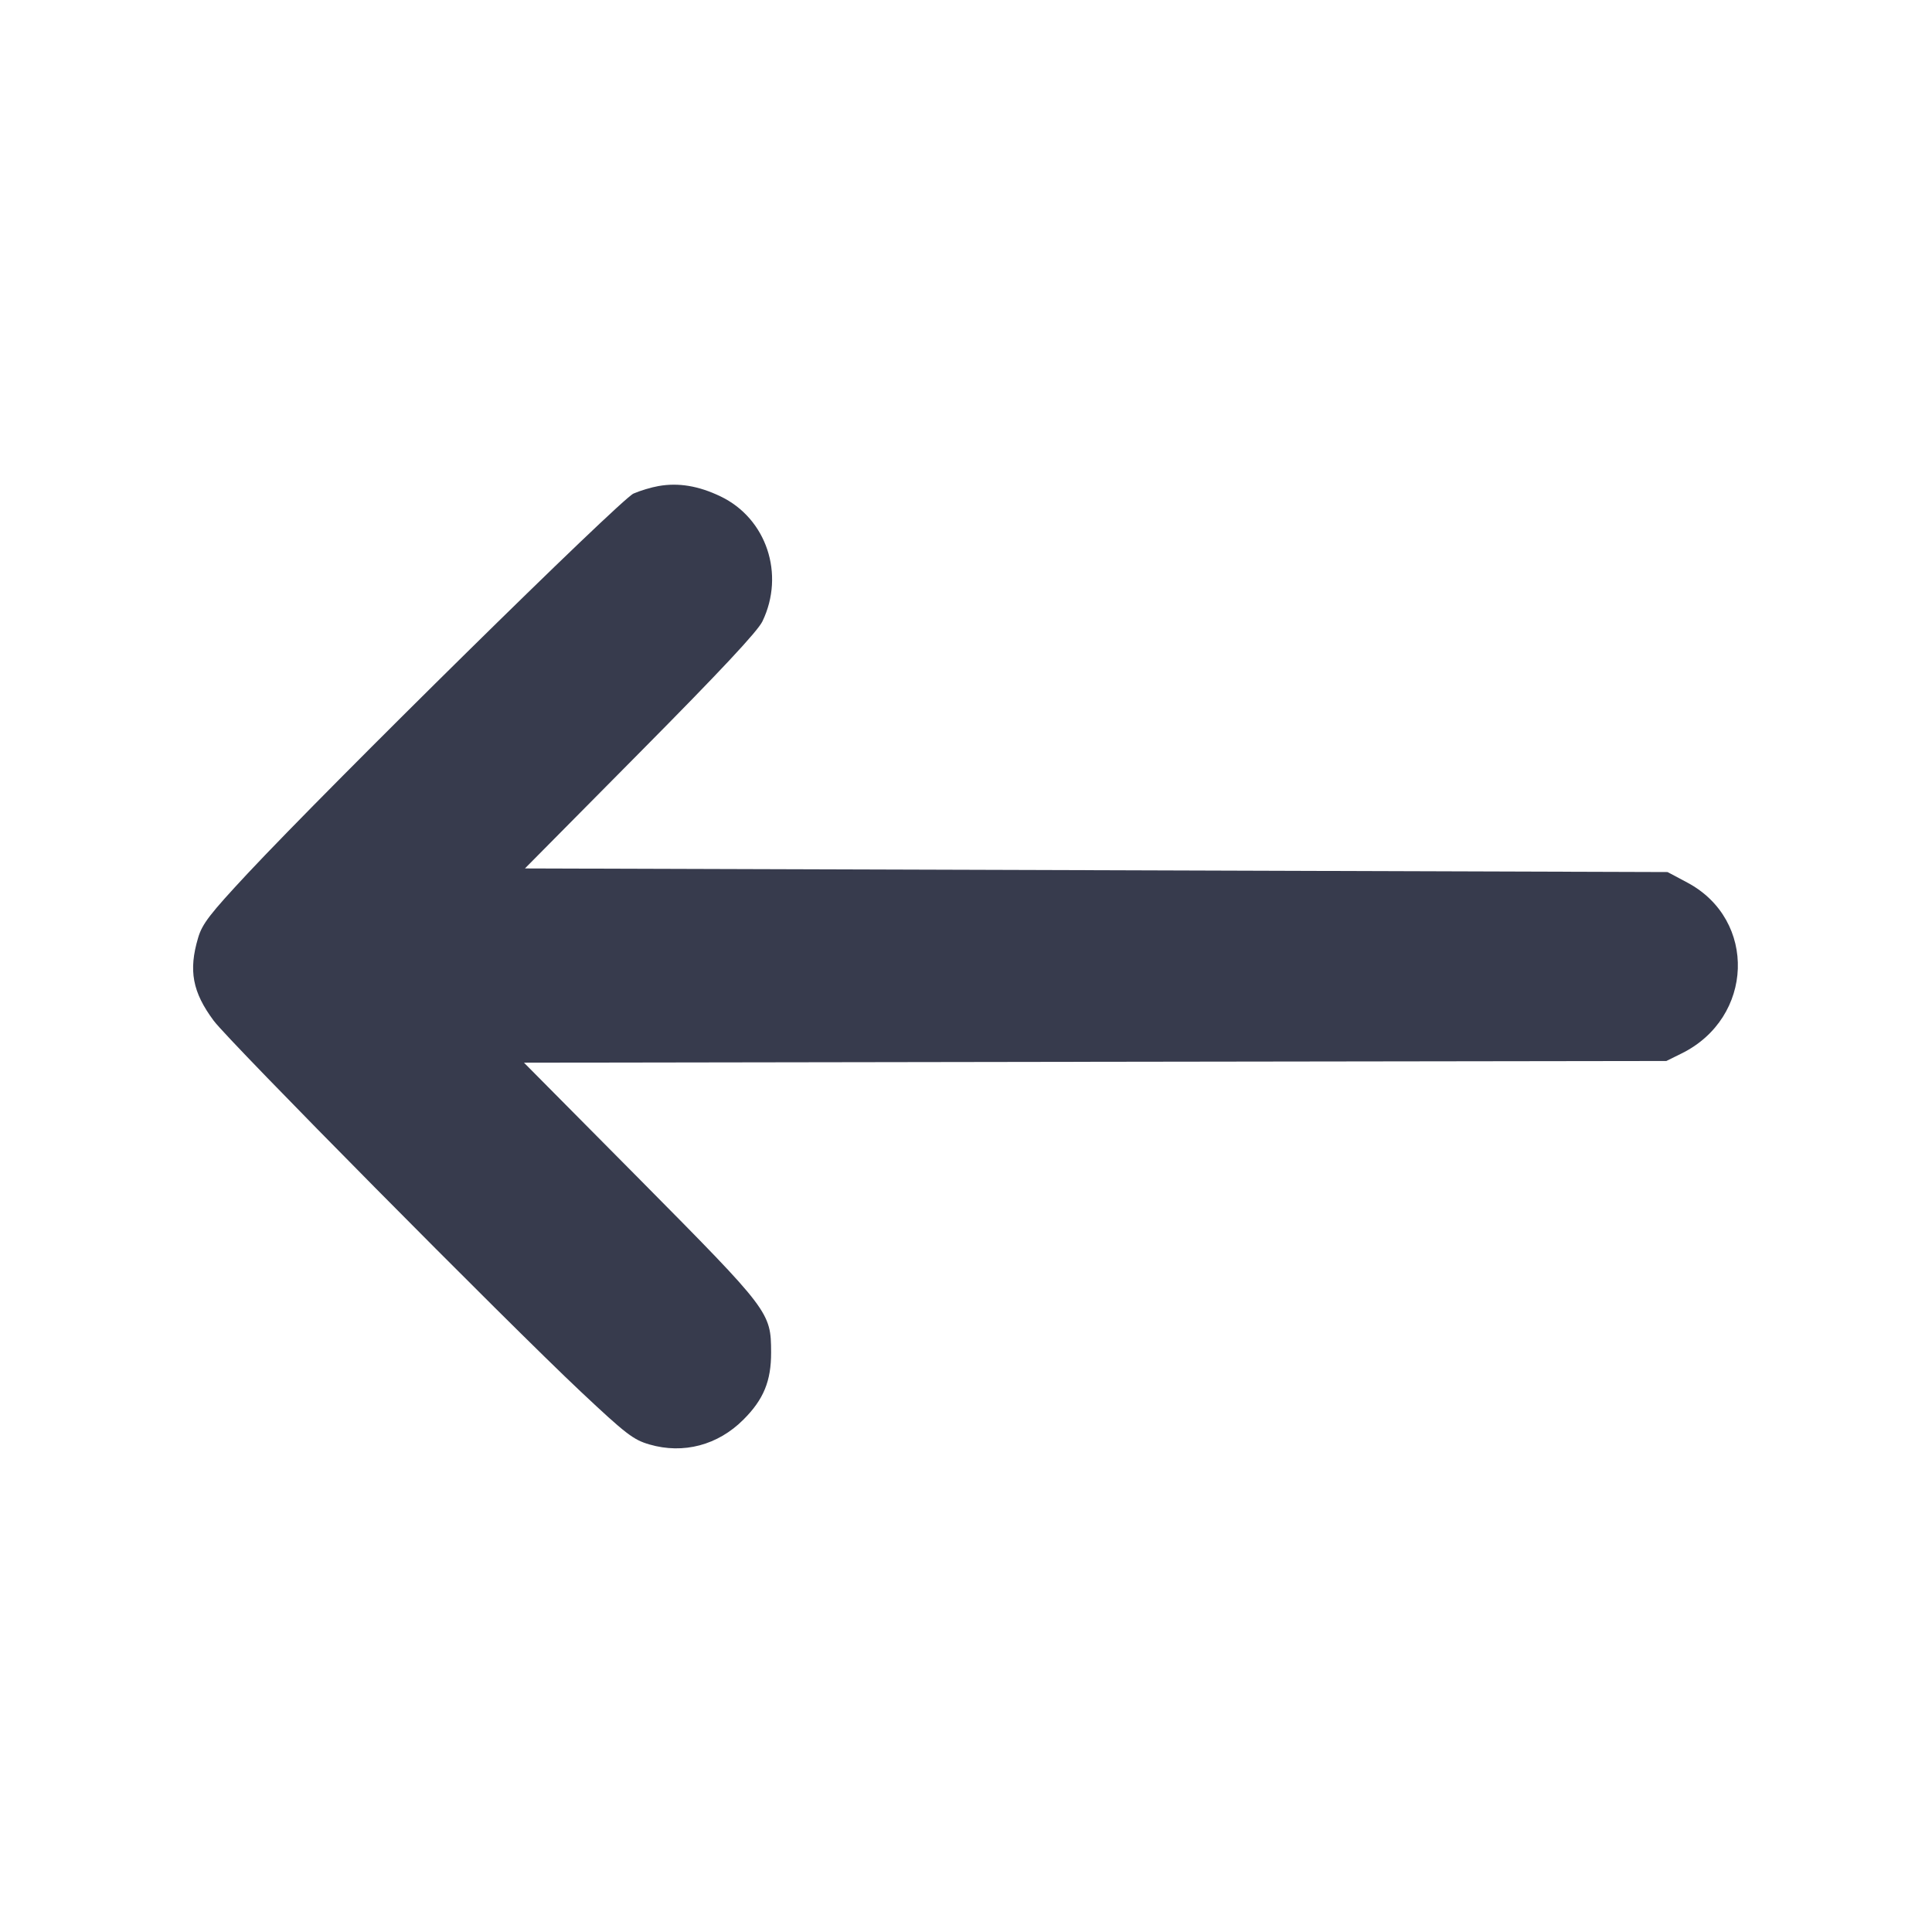
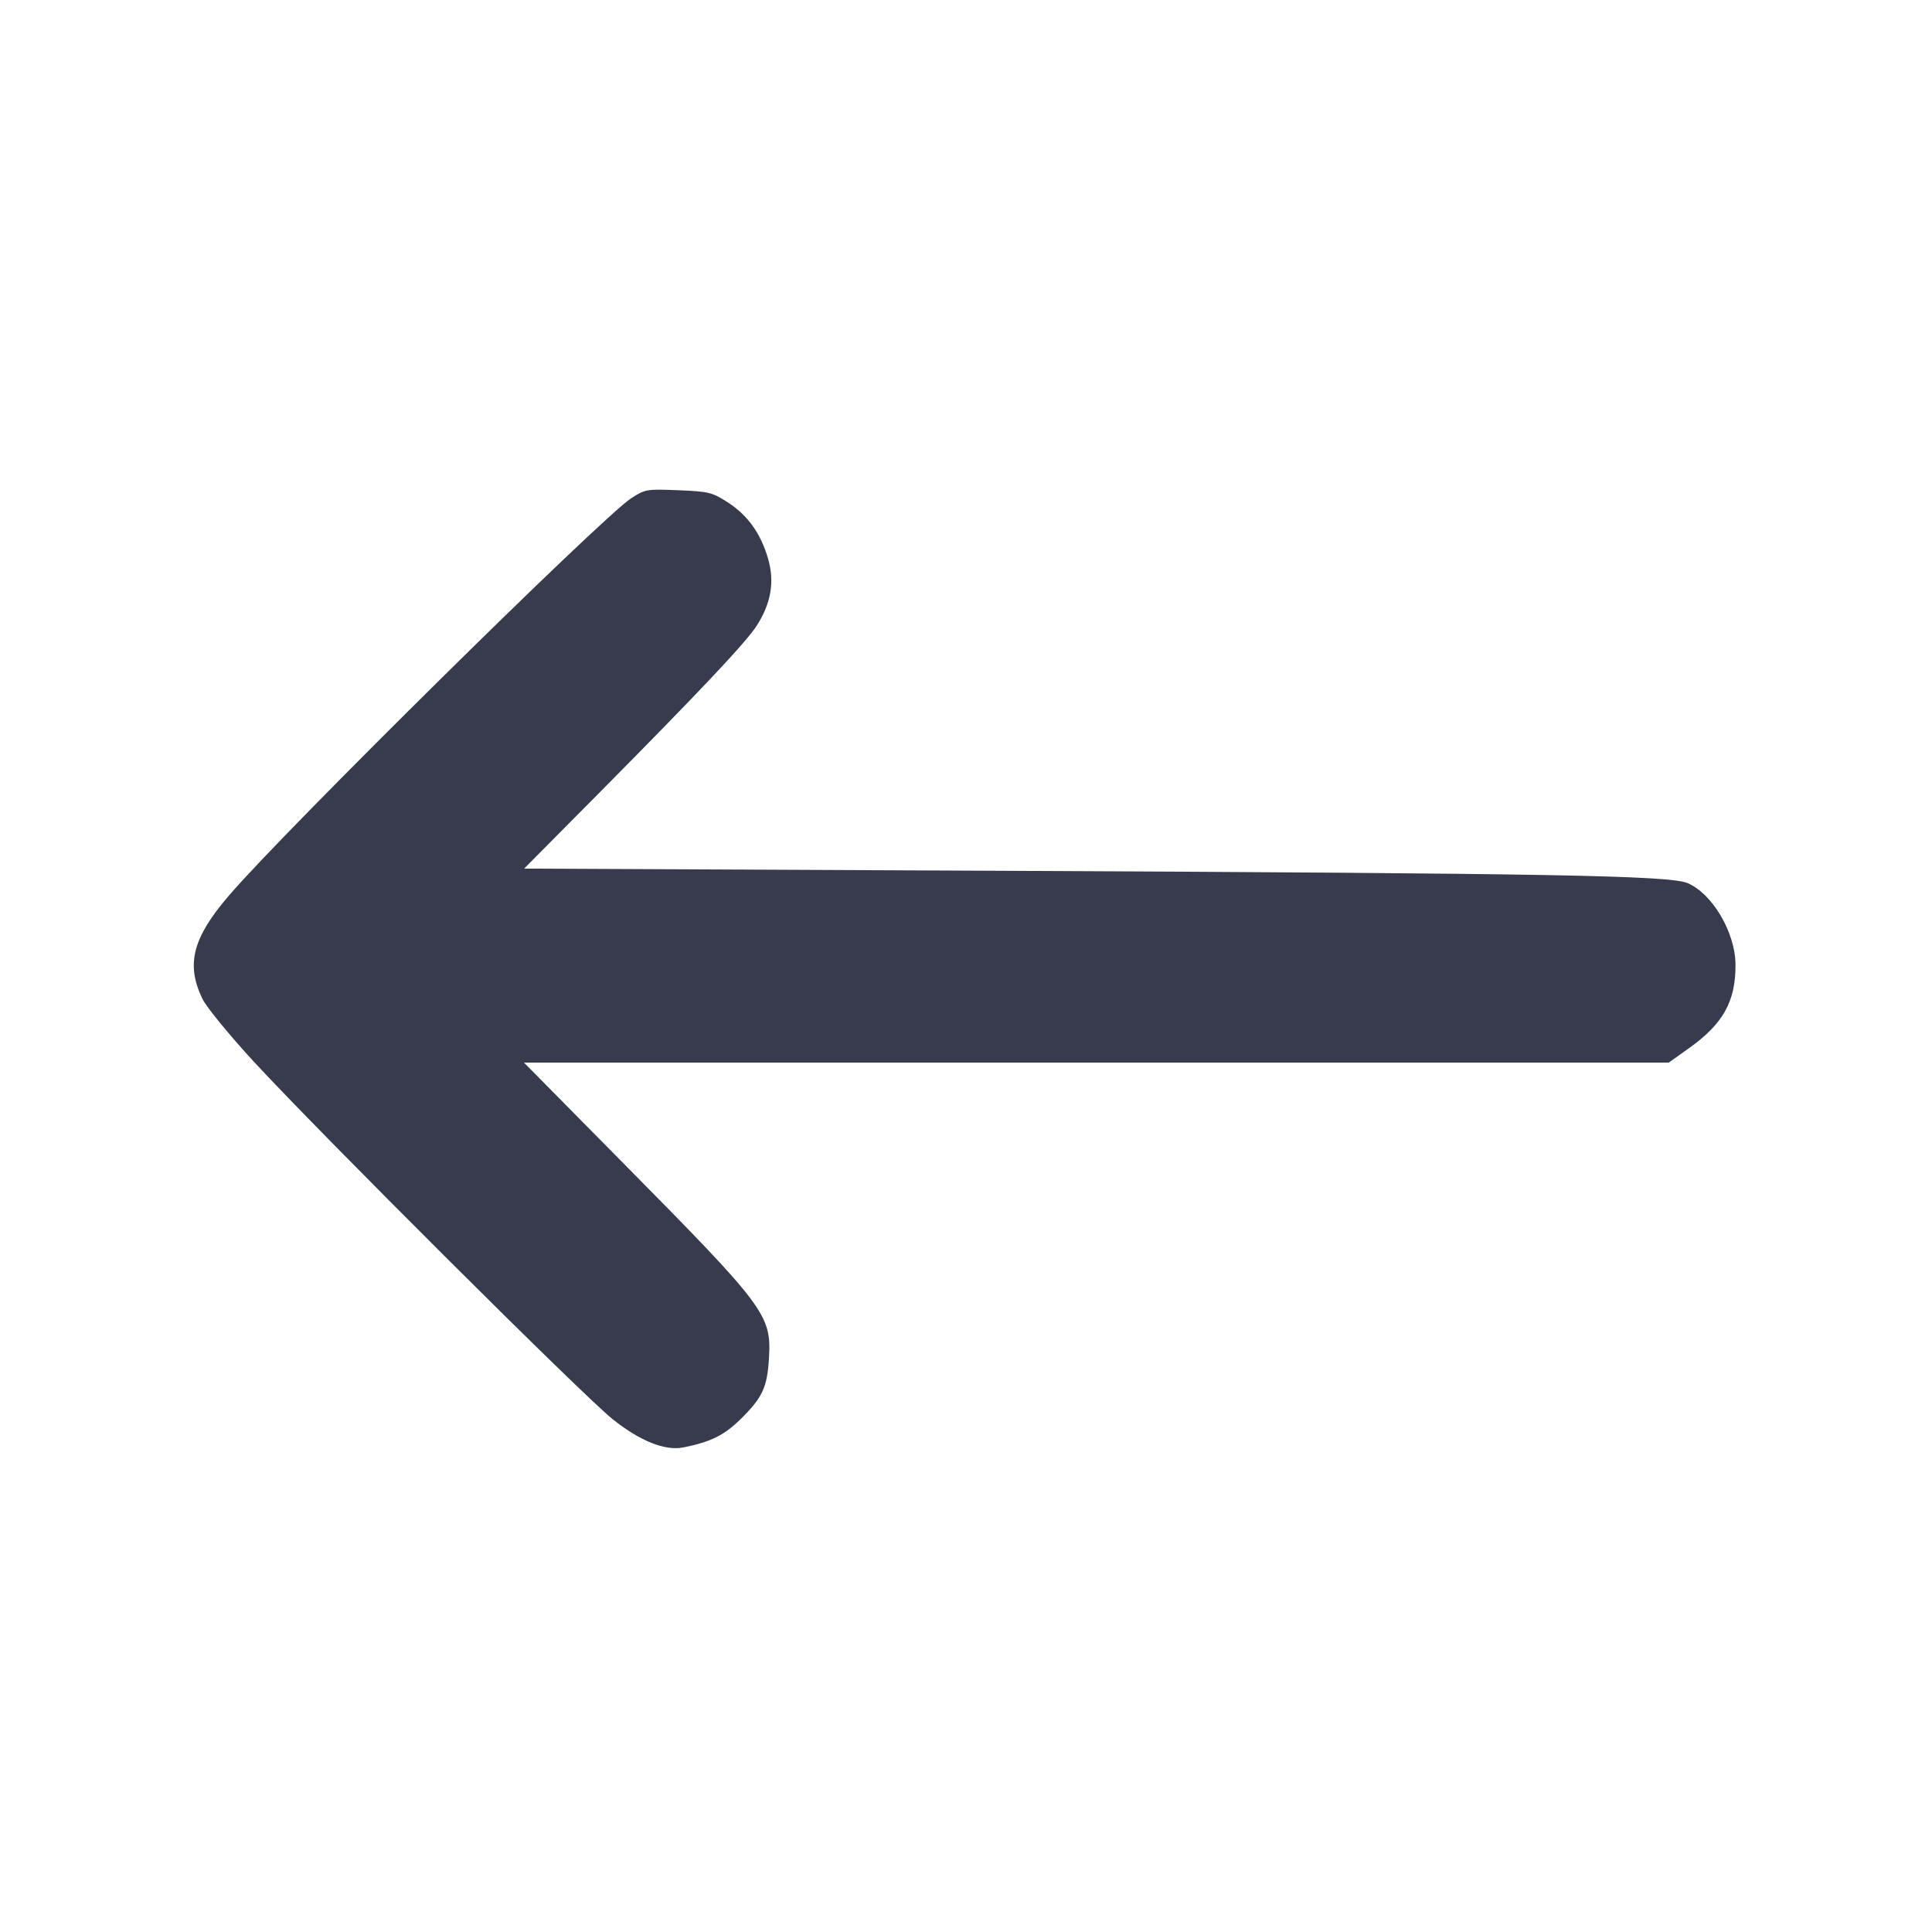
<svg xmlns="http://www.w3.org/2000/svg" width="24" height="24" viewBox="0 0 24 24" fill="none">
-   <path d="M8.180 6.038 C 8.092 6.053,7.953 6.095,7.870 6.131 C 7.710 6.200,4.110 9.746,3.075 10.852 C 2.607 11.354,2.512 11.476,2.461 11.650 C 2.340 12.057,2.391 12.325,2.655 12.680 C 2.848 12.940,6.299 16.426,7.212 17.285 C 7.778 17.817,7.868 17.886,8.069 17.944 C 8.489 18.066,8.918 17.953,9.235 17.635 C 9.486 17.385,9.580 17.155,9.579 16.800 C 9.577 16.300,9.565 16.285,7.947 14.651 L 6.509 13.201 13.604 13.190 L 20.700 13.180 20.888 13.087 C 21.788 12.644,21.830 11.427,20.961 10.964 L 20.715 10.833 13.618 10.810 L 6.521 10.788 7.952 9.343 C 8.947 8.339,9.411 7.843,9.471 7.719 C 9.754 7.133,9.521 6.439,8.950 6.166 C 8.677 6.035,8.427 5.994,8.180 6.038 " fill="#373B4D" stroke="none" fill-rule="evenodd" />
+   <path d="M7.840 6.190 C 7.474 6.429,3.560 10.293,2.848 11.120 C 2.392 11.649,2.307 11.979,2.515 12.409 C 2.563 12.509,2.849 12.858,3.150 13.185 C 3.965 14.069,7.252 17.346,7.612 17.631 C 7.953 17.903,8.263 18.026,8.491 17.980 C 8.826 17.913,8.993 17.831,9.195 17.634 C 9.471 17.363,9.530 17.238,9.552 16.877 C 9.584 16.332,9.521 16.248,7.704 14.410 L 6.509 13.200 13.619 13.200 L 20.730 13.200 20.984 13.019 C 21.406 12.718,21.561 12.439,21.559 11.985 C 21.558 11.586,21.272 11.100,20.963 10.970 C 20.738 10.876,19.284 10.849,12.586 10.818 L 6.511 10.790 7.428 9.865 C 8.699 8.583,9.273 7.974,9.404 7.767 C 9.580 7.489,9.624 7.224,9.541 6.939 C 9.450 6.626,9.287 6.398,9.038 6.239 C 8.847 6.116,8.803 6.105,8.426 6.090 C 8.032 6.074,8.015 6.077,7.840 6.190 " fill="#373B4D" stroke="none" fill-rule="evenodd" />
</svg>
